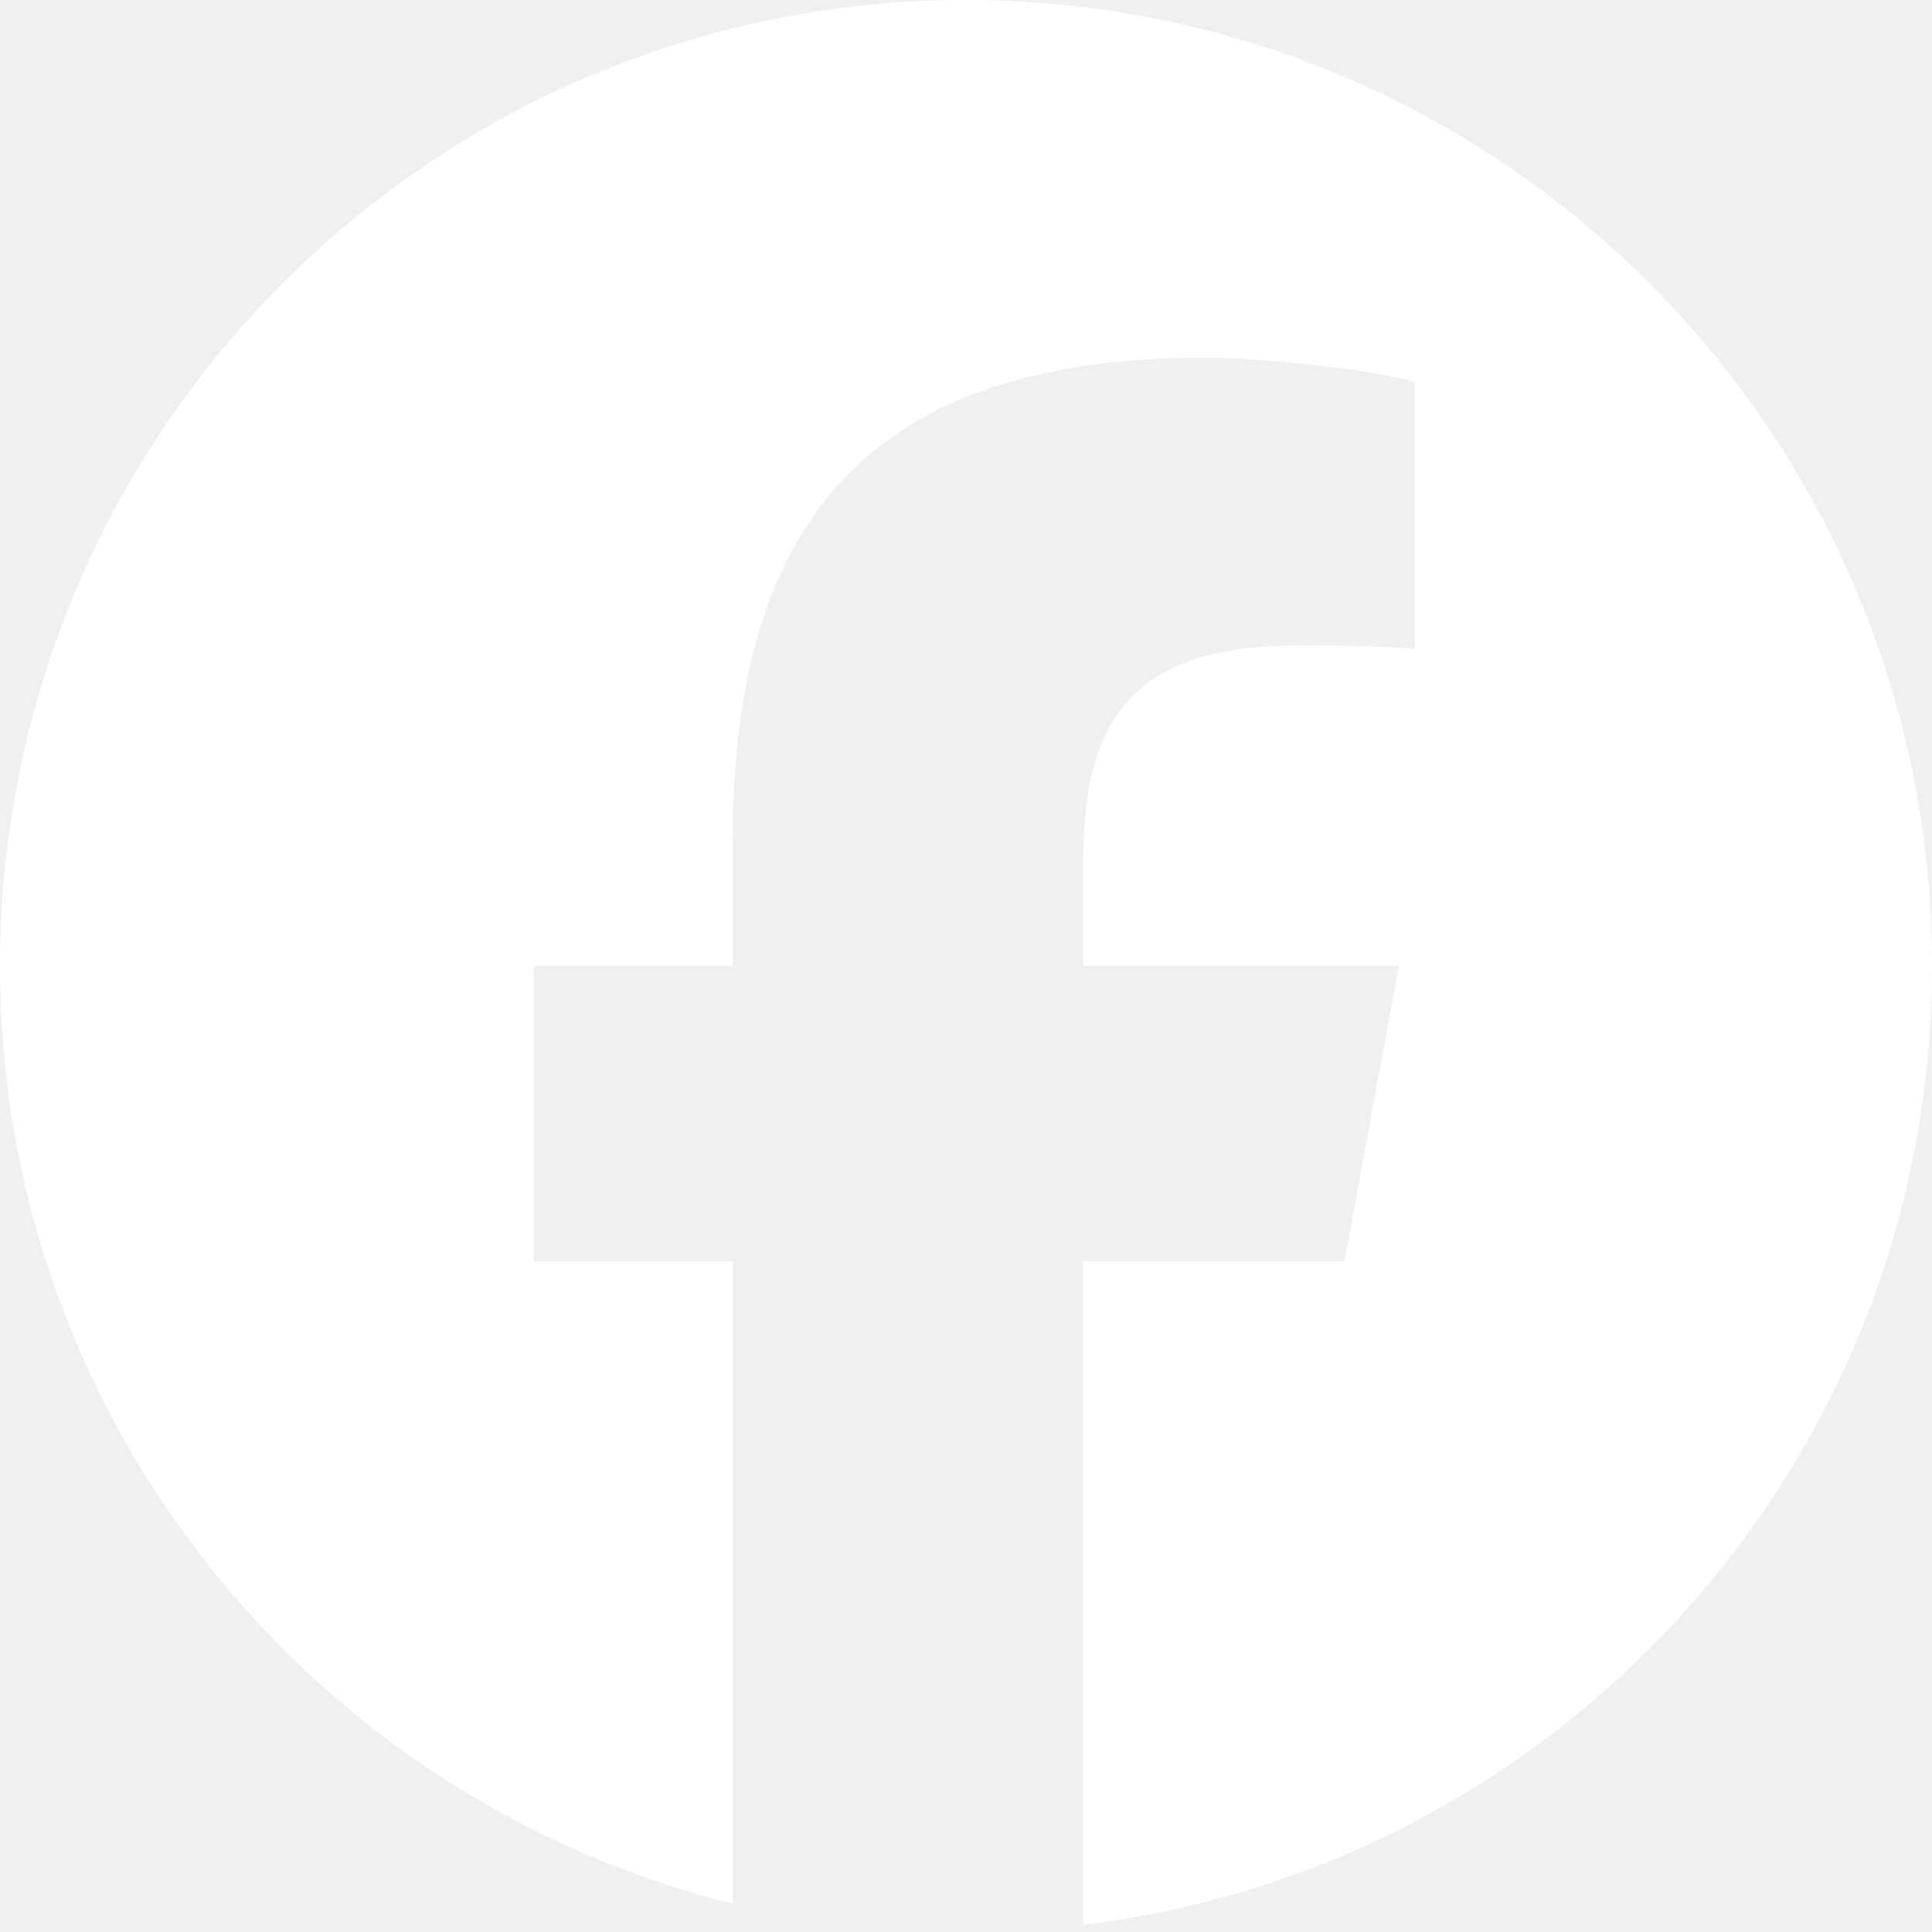
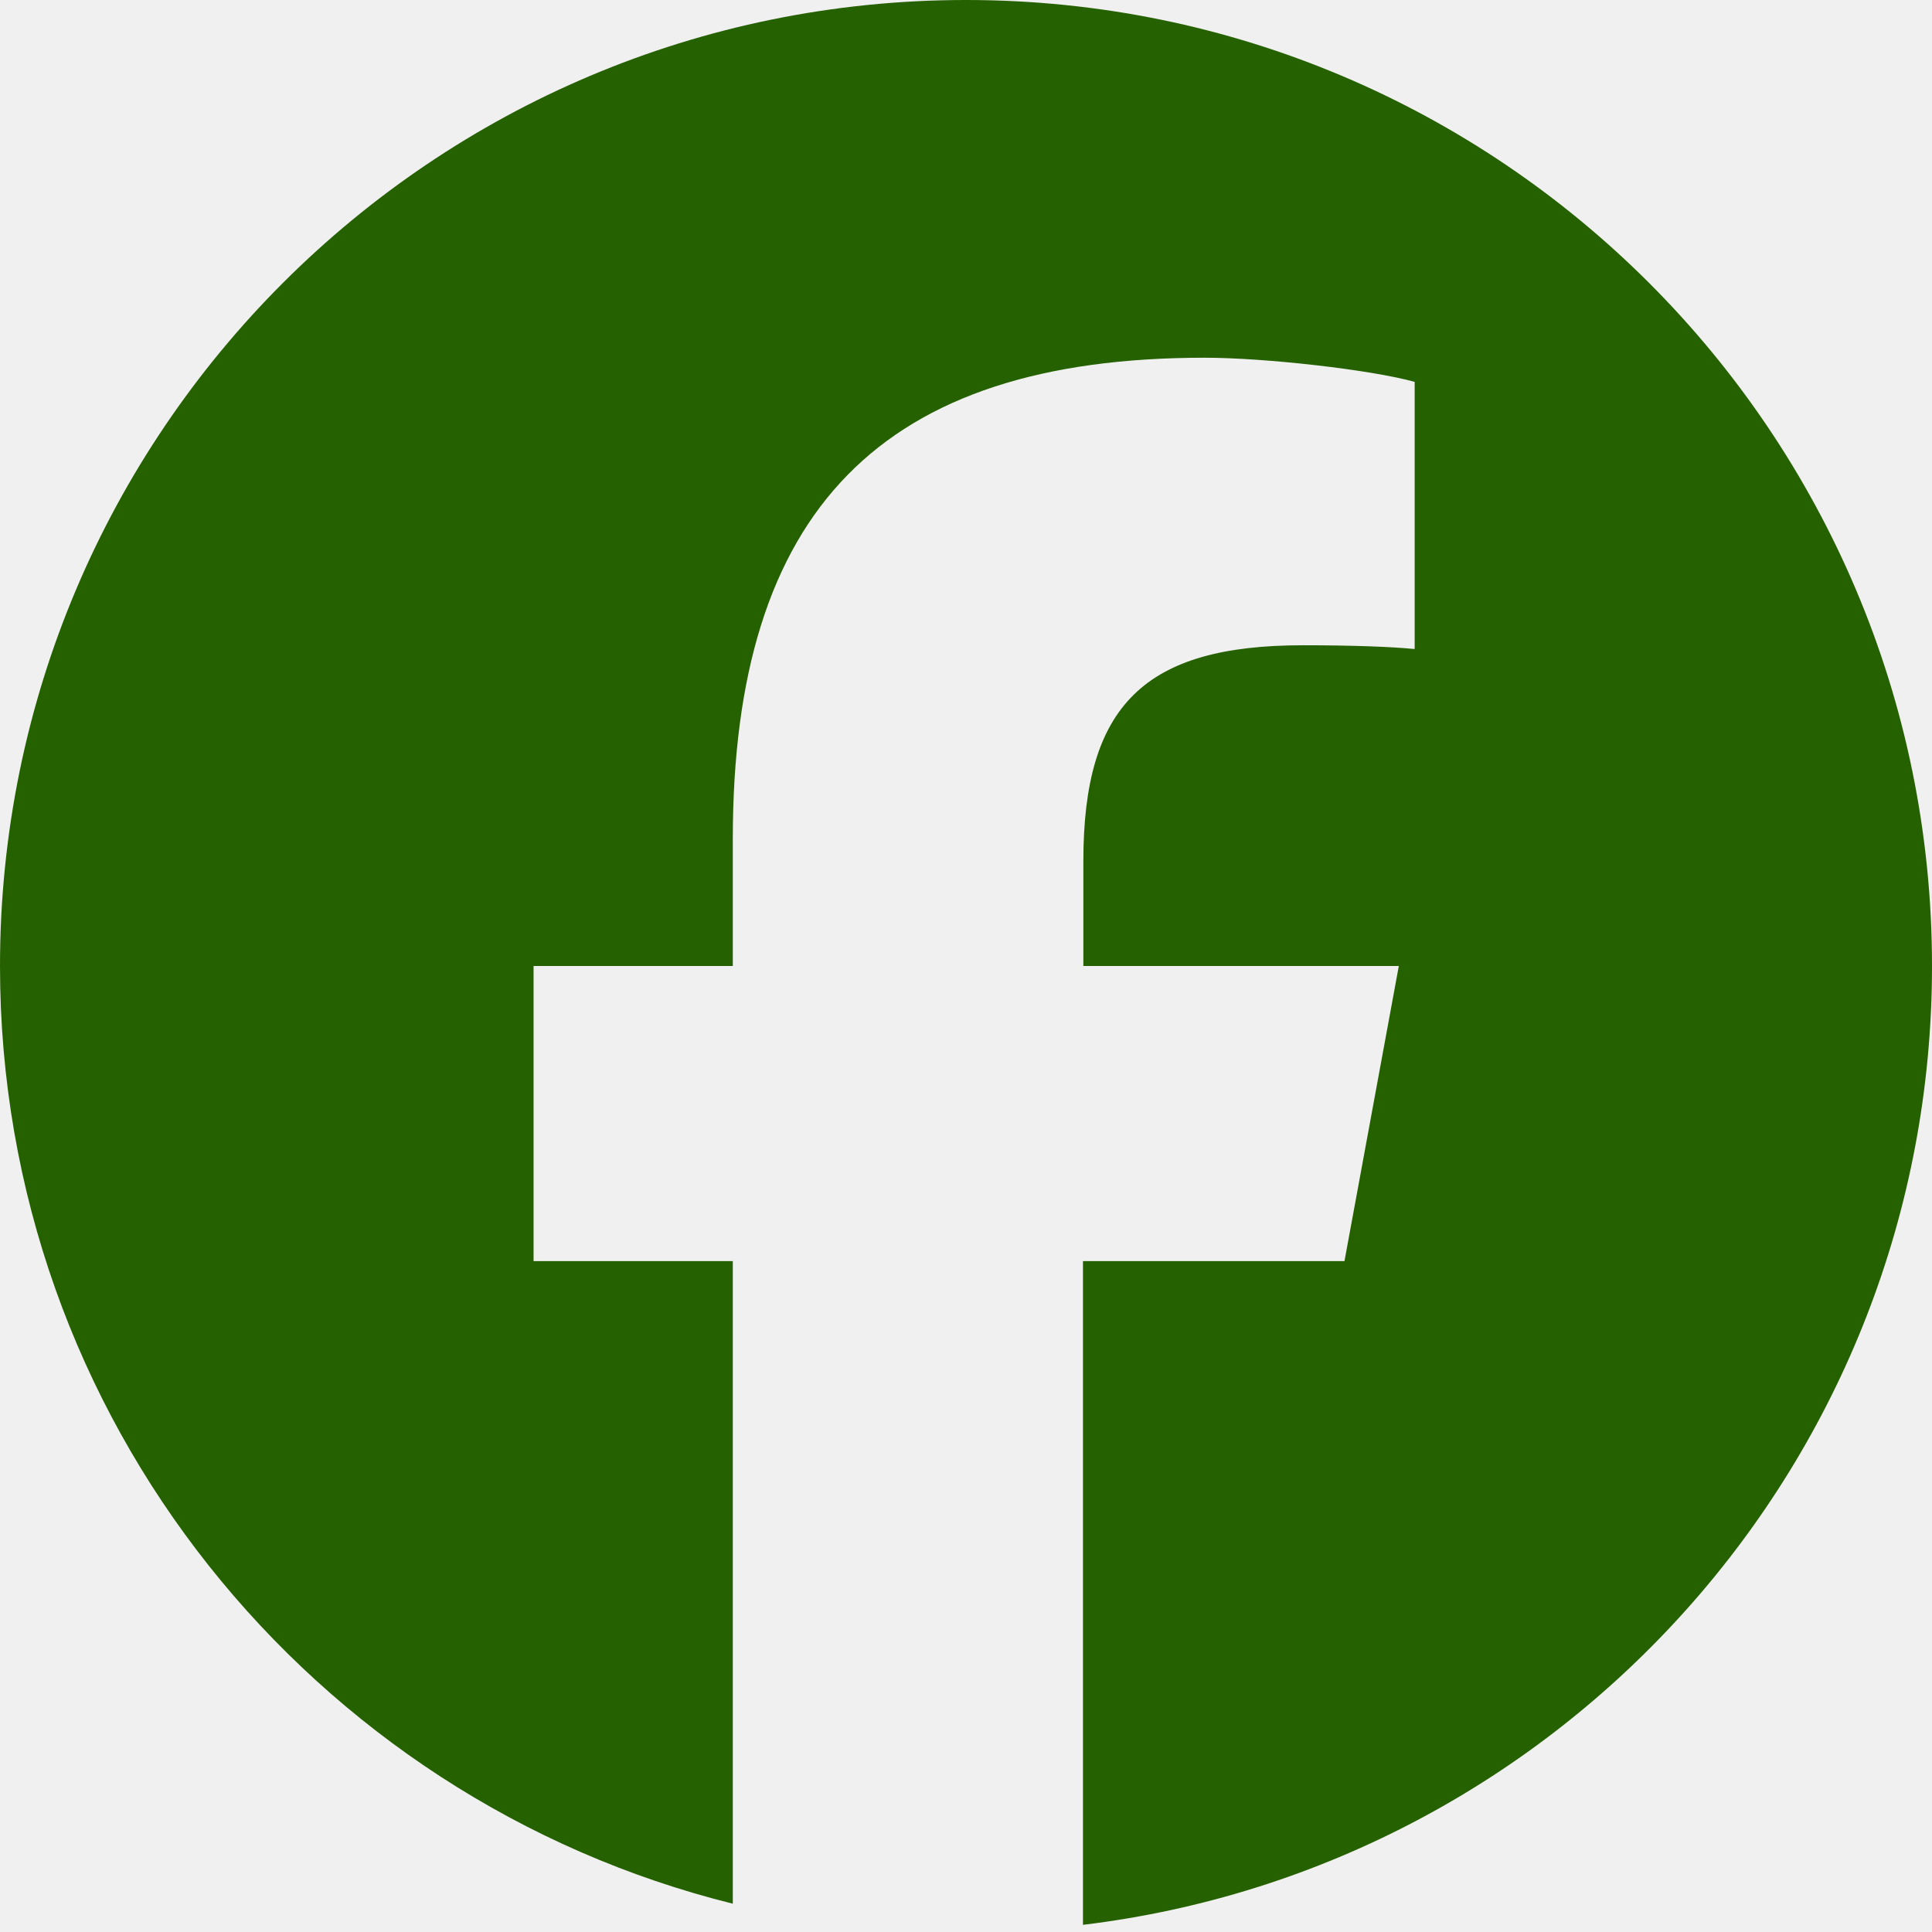
- <svg xmlns="http://www.w3.org/2000/svg" viewBox="0 0 512 512" fill="#ffffff">
+ <svg xmlns="http://www.w3.org/2000/svg" viewBox="0 0 512 512" fill="#266100">
  <path d="M512 256C512 114.6 397.4 0 256 0S0 114.6 0 256C0 376 82.7 476.8 194.2 504.5V334.2H141.4V256h52.8V222.3c0-87.1 39.4-127.5 125-127.5c16.2 0 44.2 3.2 55.7 6.4V172c-6-.6-16.5-1-29.6-1c-42 0-58.2 15.9-58.2 57.2V256h83.6l-14.4 78.2H287V510.1C413.8 494.8 512 386.9 512 256z" />
</svg>
